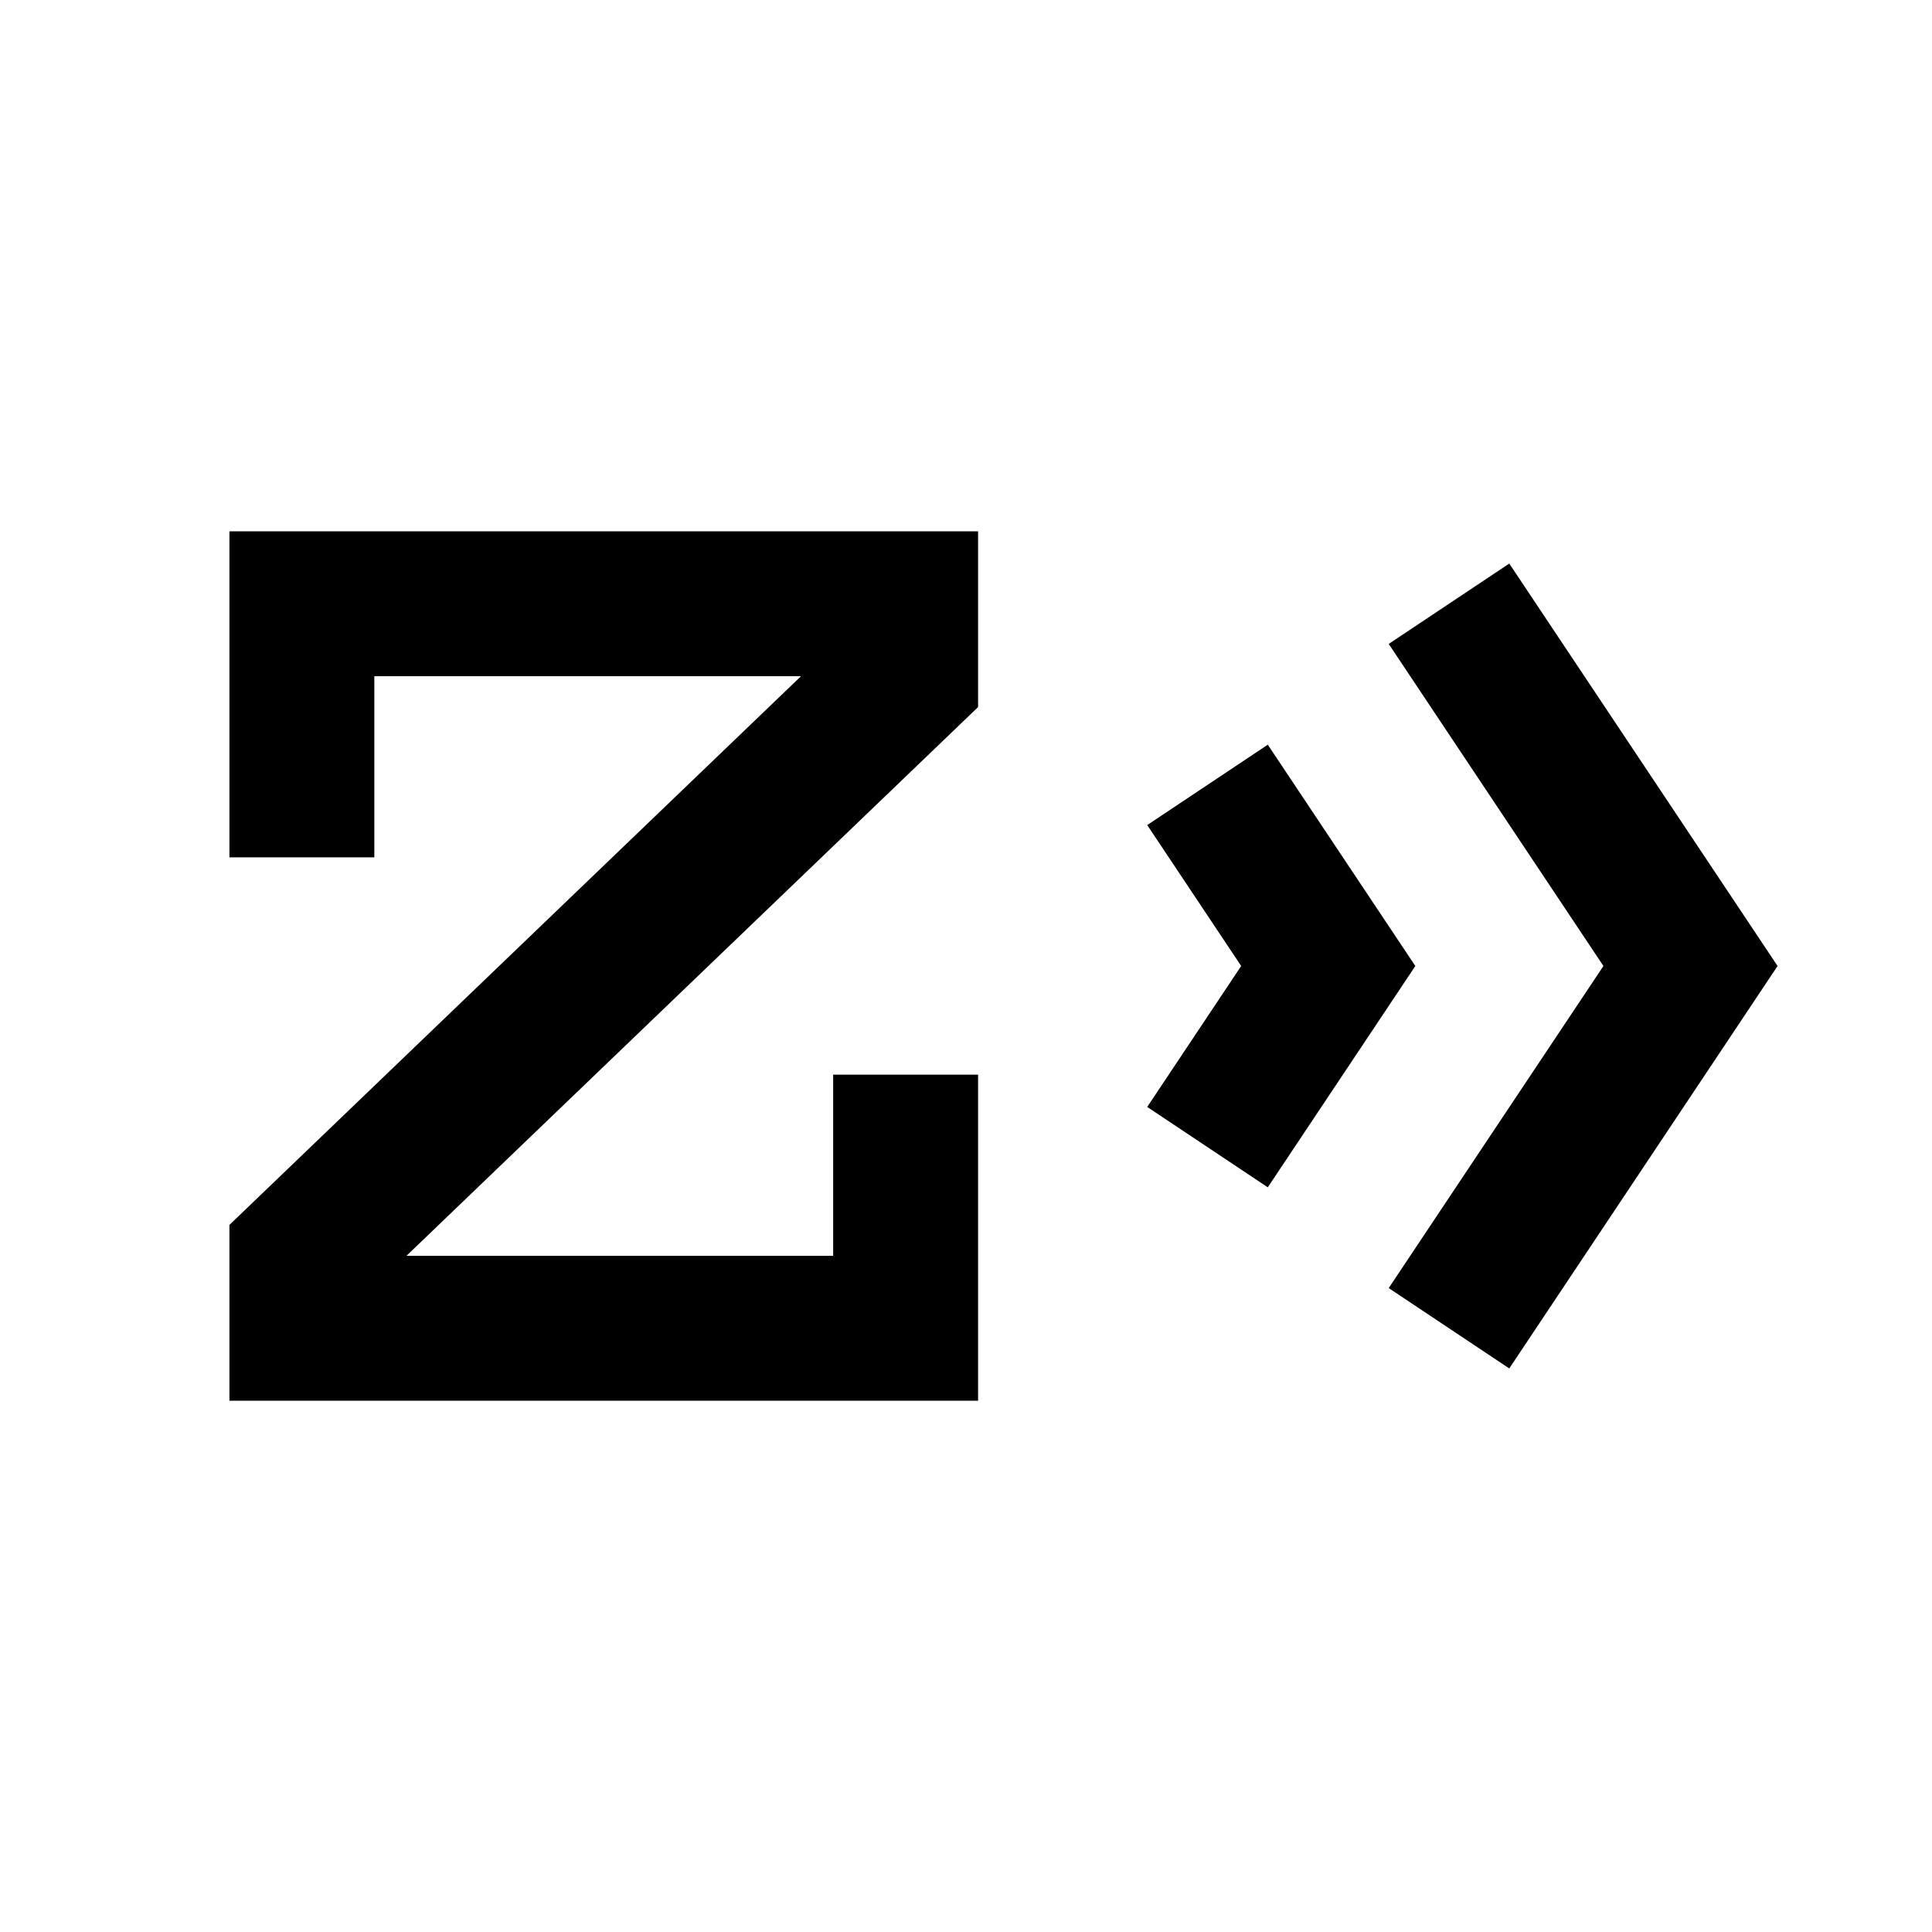
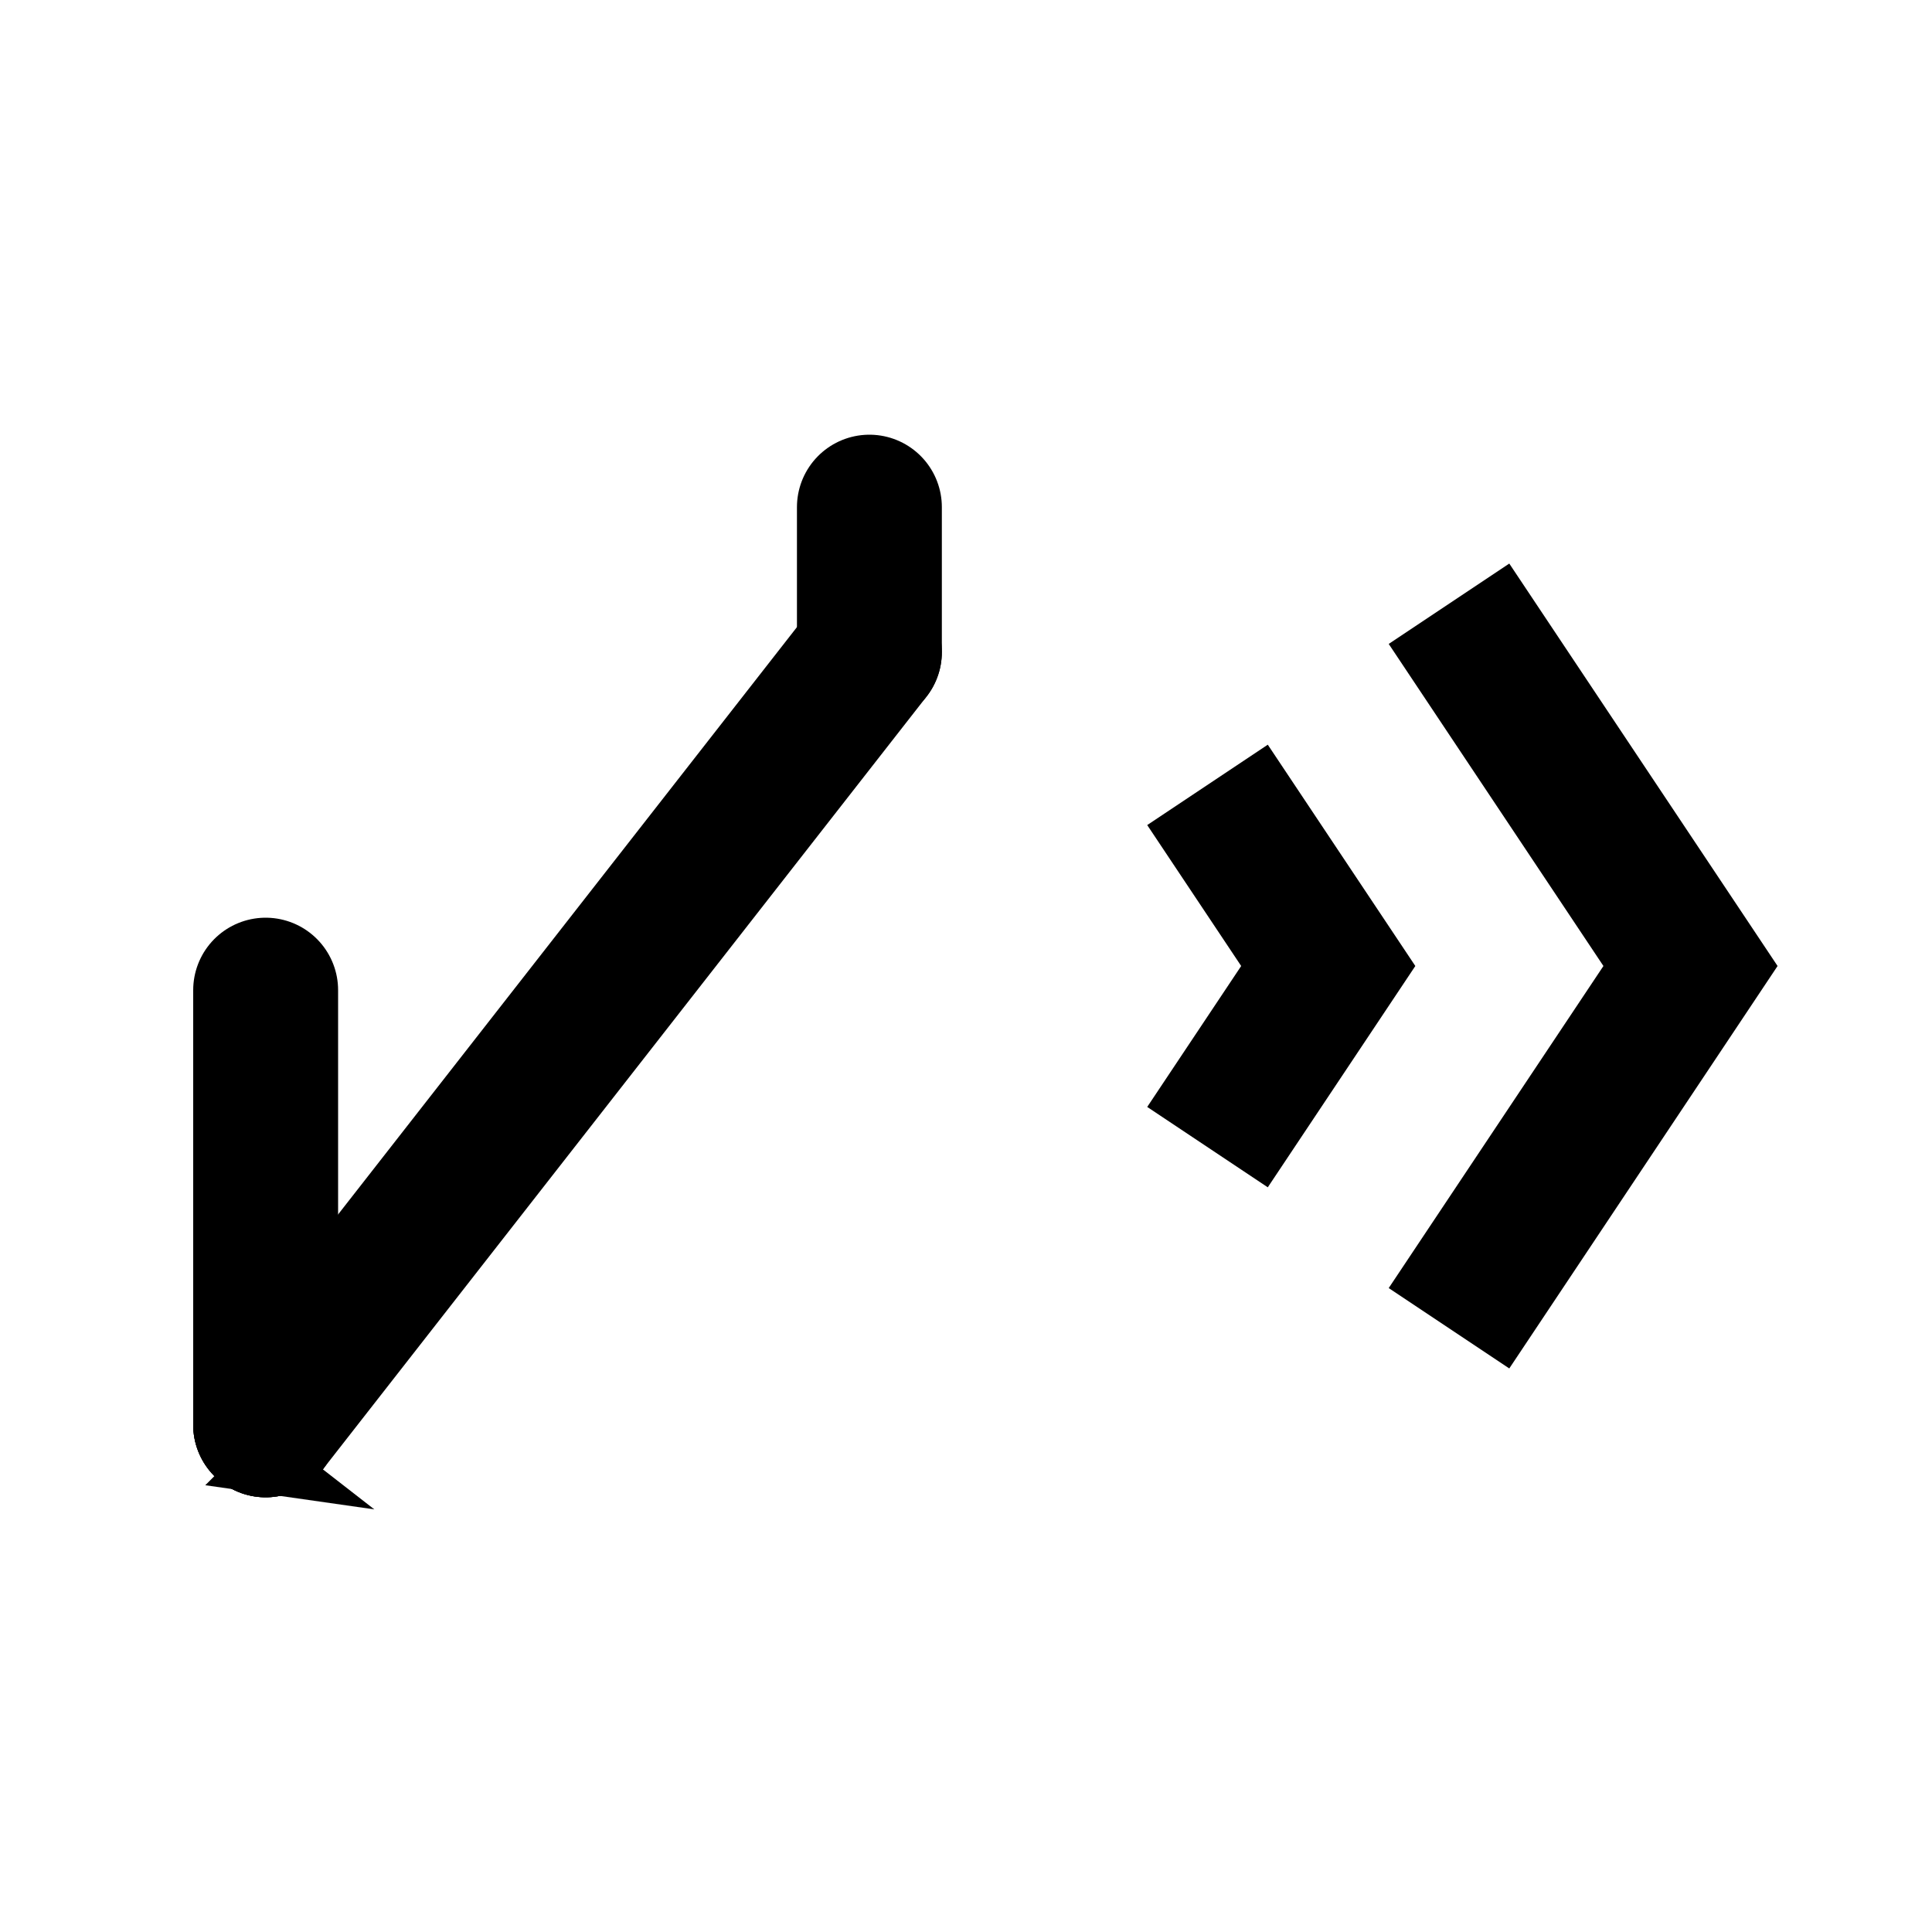
<svg xmlns="http://www.w3.org/2000/svg" width="16" height="16" viewBox="0 0 16 16" fill="none">
  <path d="M12 5L14 8L12 11" stroke="black" stroke-width="1.2" />
  <path d="M10 6.5L11 8L10 9.5" stroke="black" stroke-width="1.2" />
-   <path d="M7.5 8.9V11C5.431 11 4.569 11 2.5 11V10.4L7.5 5.6V5H2.5V7.1" stroke="black" stroke-width="1.2" />
+   <path d="M2.2 11.8L7.2 5.4" stroke="black" stroke-width="1.2" stroke-linecap="round" />
+   <path d="M7.2 5.4V4.2" stroke="black" stroke-width="1.2" stroke-linecap="round" />
+   <path d="M2.2 11.8V10.6" stroke="black" stroke-width="1.2" stroke-linecap="round" />
+   <path d="M2.2 8.2V11.8" stroke="black" stroke-width="1.2" stroke-linecap="round" />
+   <path d="M1.7 12.3L2.2 11.8L3.1 12.5Z" fill="black" />
</svg>
